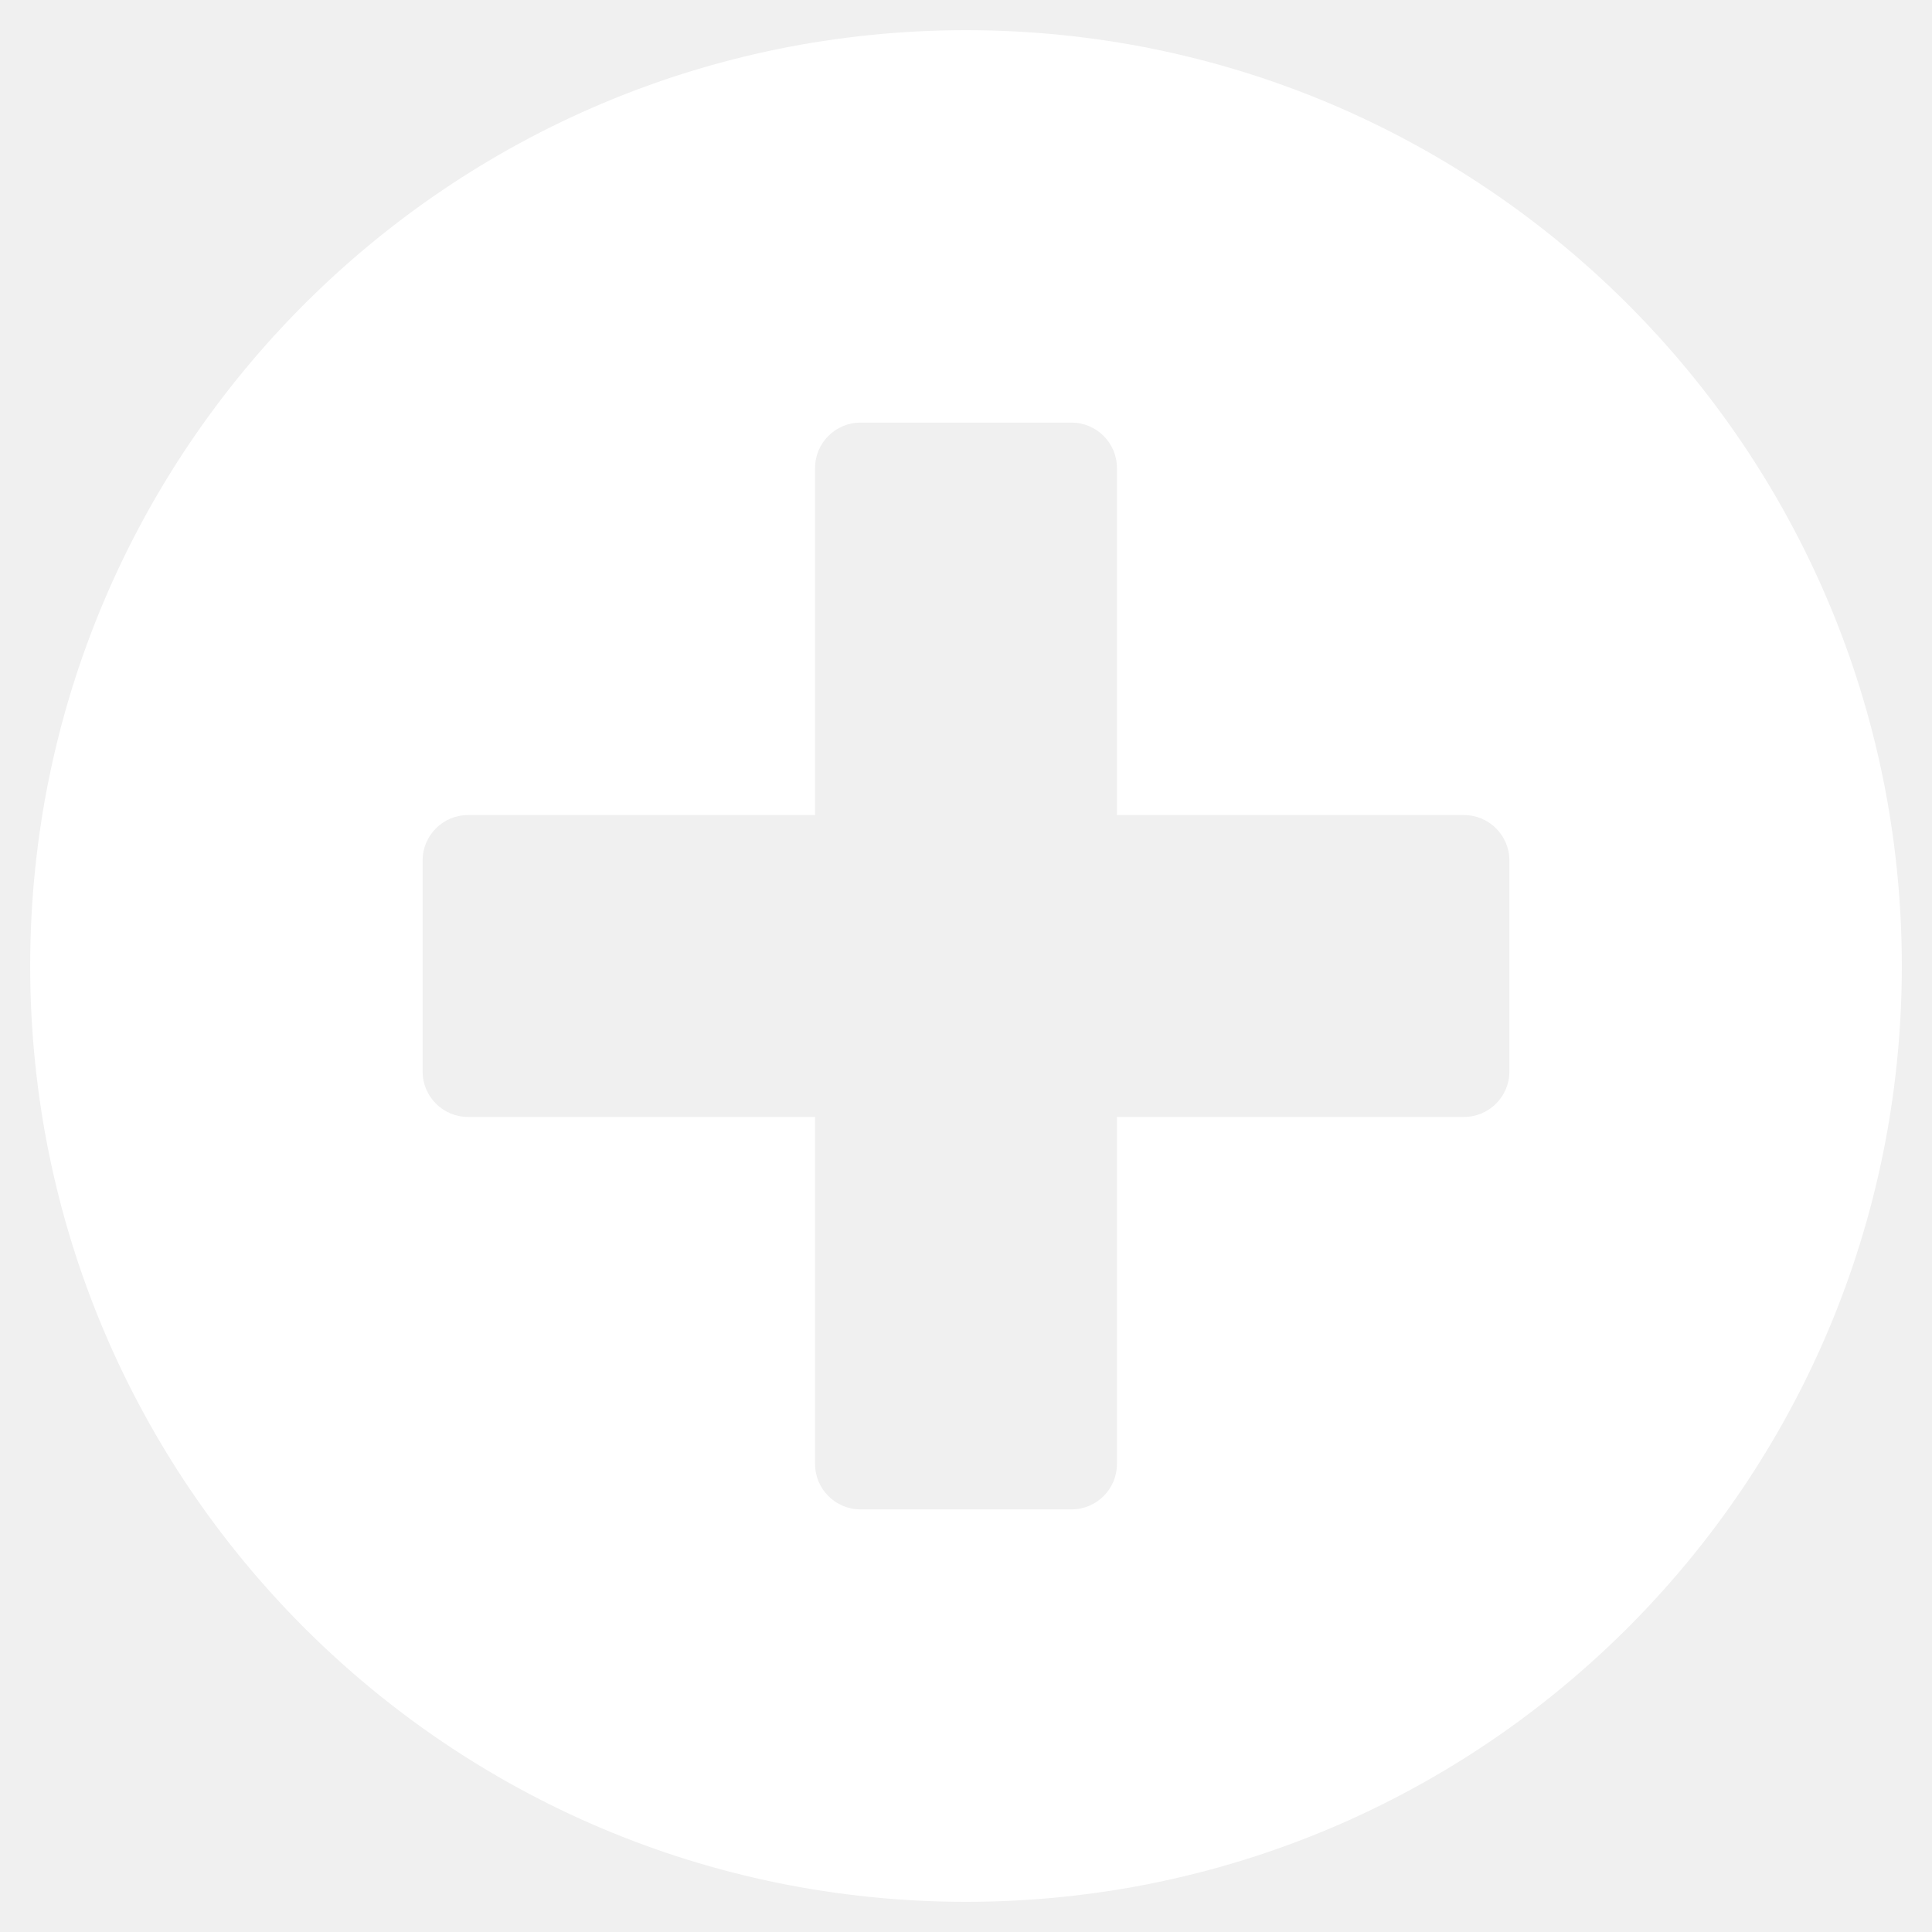
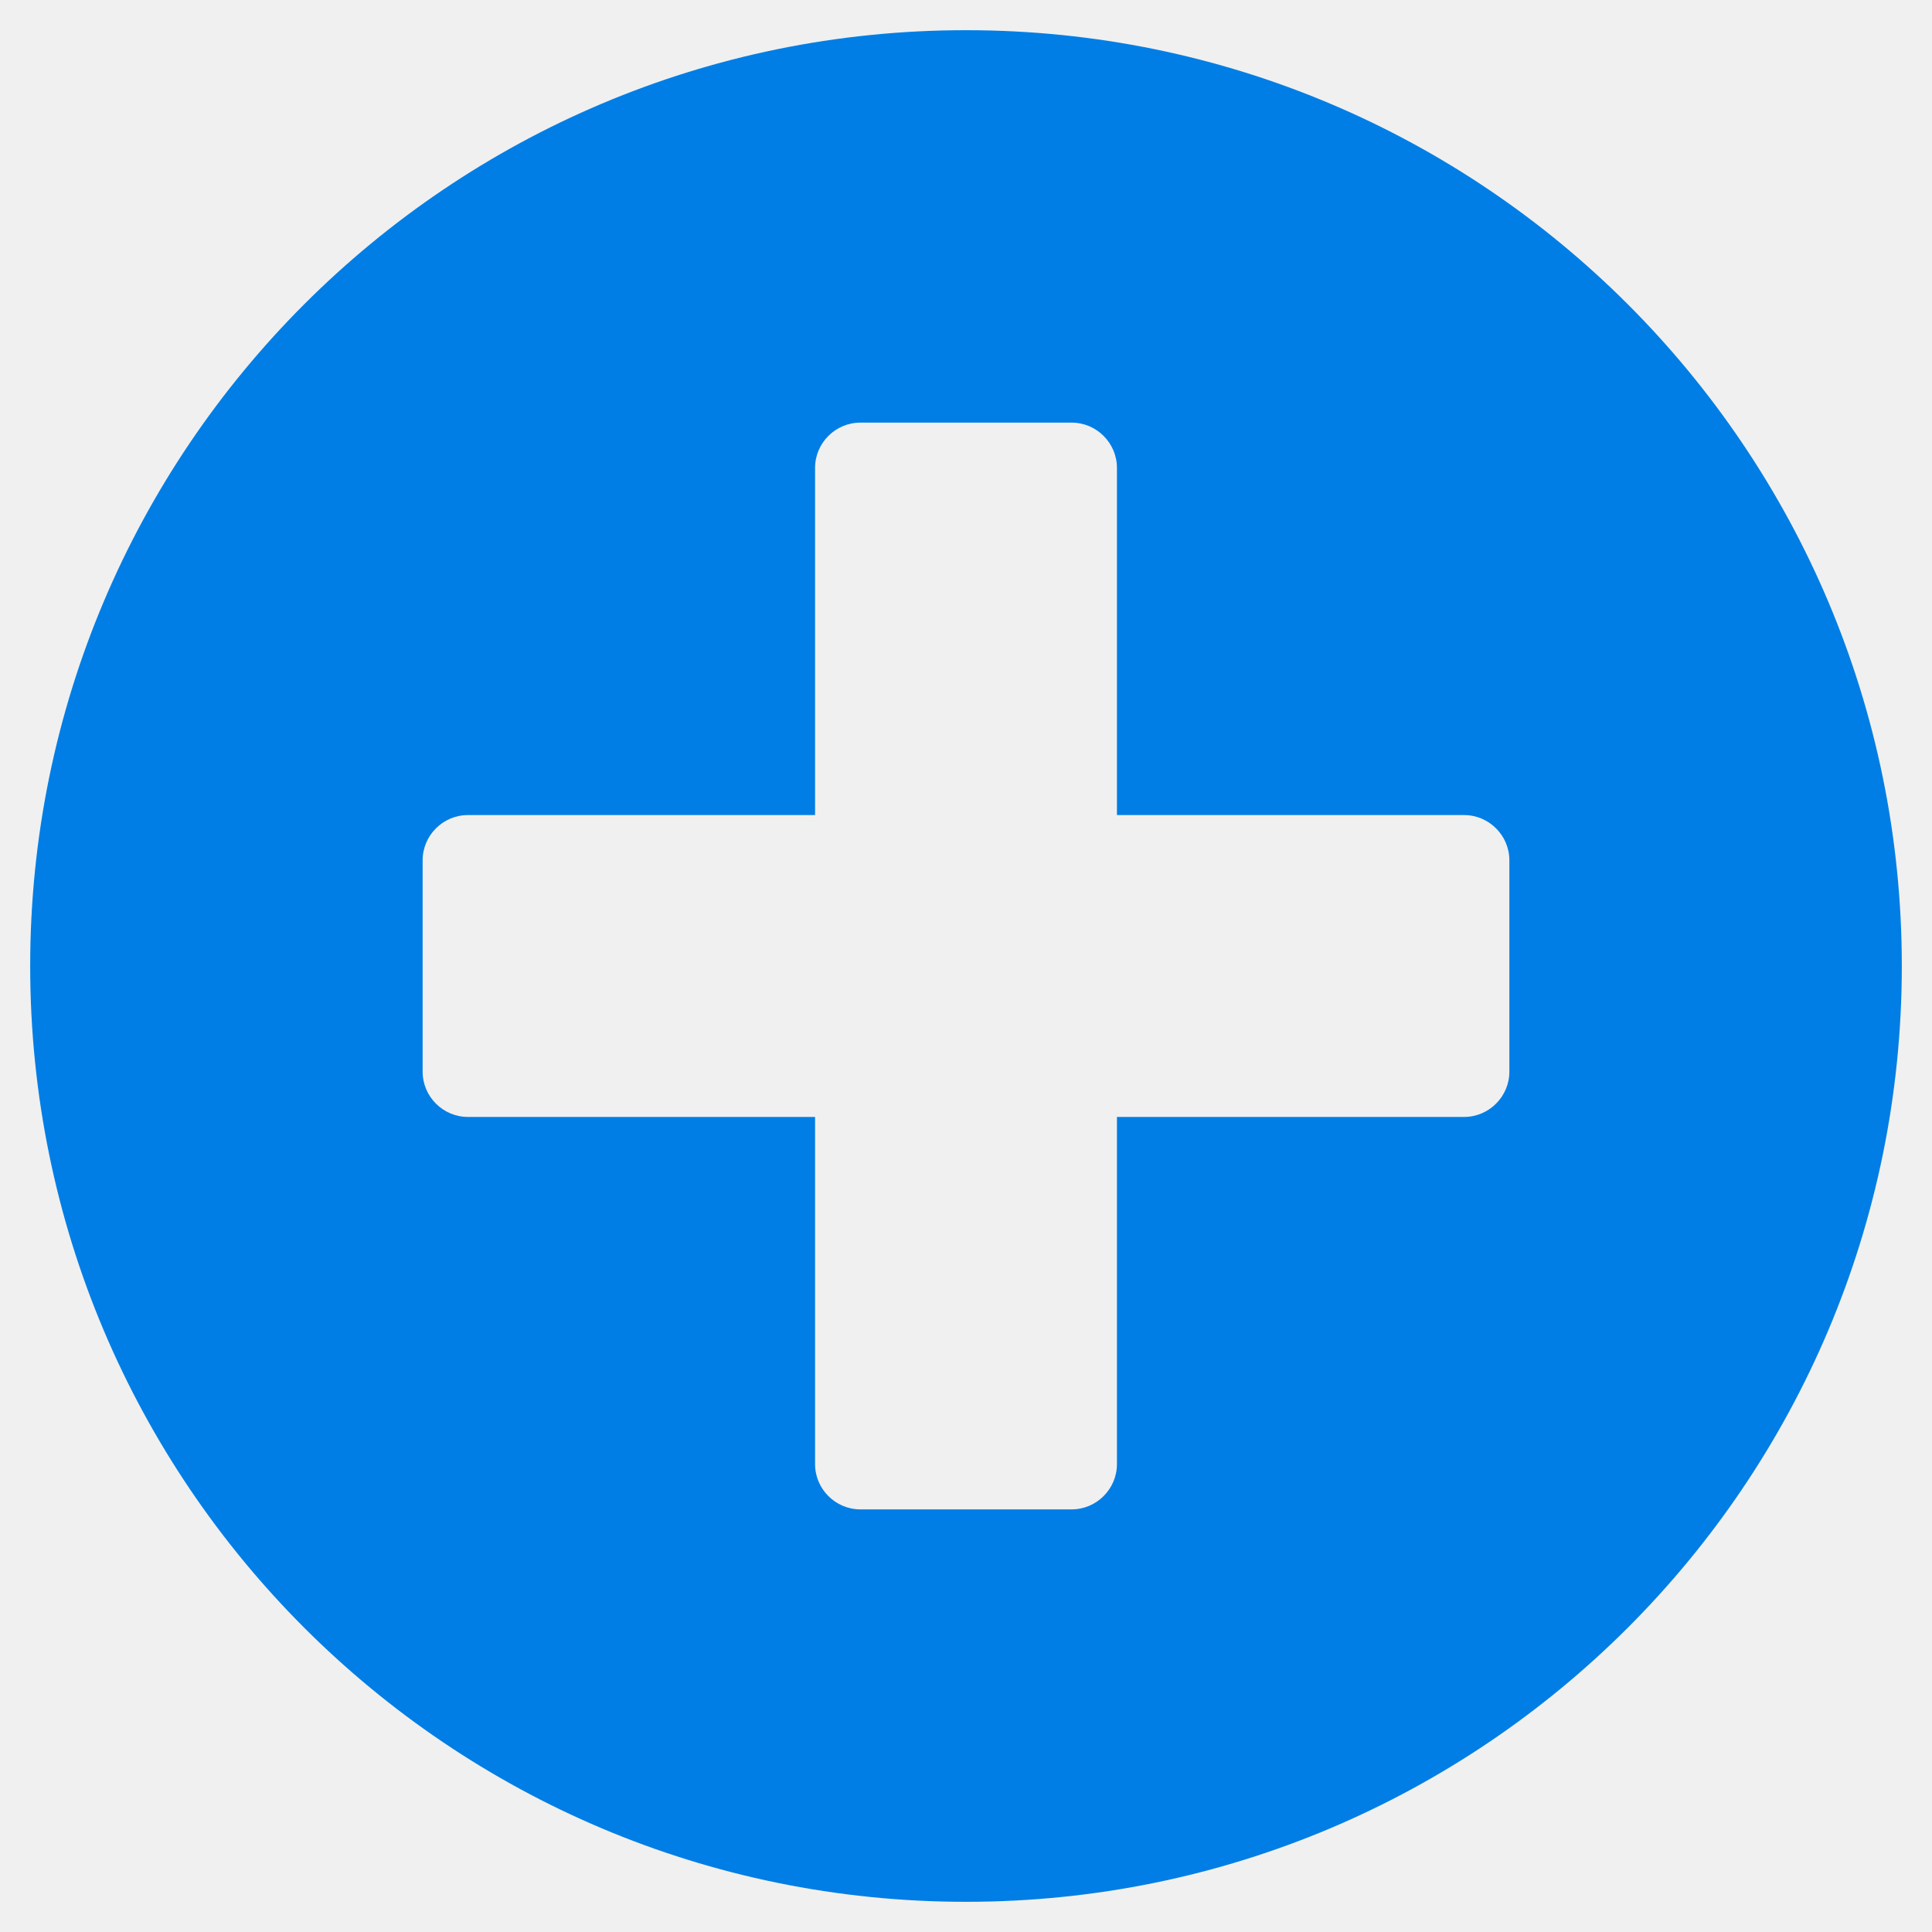
<svg xmlns="http://www.w3.org/2000/svg" viewBox="0 0 512 512" version="1.1" id="svg4">
  <defs id="defs8" />
-   <path d="M256 8C119 8 8 119 8 256s111 248 248 248 248-111 248-248S393 8 256 8zm144 276c0 6.6-5.4 12-12 12h-92v92c0 6.6-5.4 12-12 12h-56c-6.6 0-12-5.4-12-12v-92h-92c-6.6 0-12-5.4-12-12v-56c0-6.6 5.4-12 12-12h92v-92c0-6.6 5.4-12 12-12h56c6.6 0 12 5.4 12 12v92h92c6.6 0 12 5.4 12 12v56z" id="path2" style="fill:#ffffff" />
+   <path d="M256 8C119 8 8 119 8 256s111 248 248 248 248-111 248-248S393 8 256 8zm144 276c0 6.6-5.4 12-12 12h-92v92c0 6.6-5.4 12-12 12h-56c-6.6 0-12-5.4-12-12v-92h-92c-6.6 0-12-5.4-12-12v-56c0-6.6 5.4-12 12-12h92v-92c0-6.6 5.4-12 12-12h56c6.6 0 12 5.4 12 12v92h92c6.6 0 12 5.4 12 12v56z" id="path2" style="fill:#007ee5" />
</svg>
